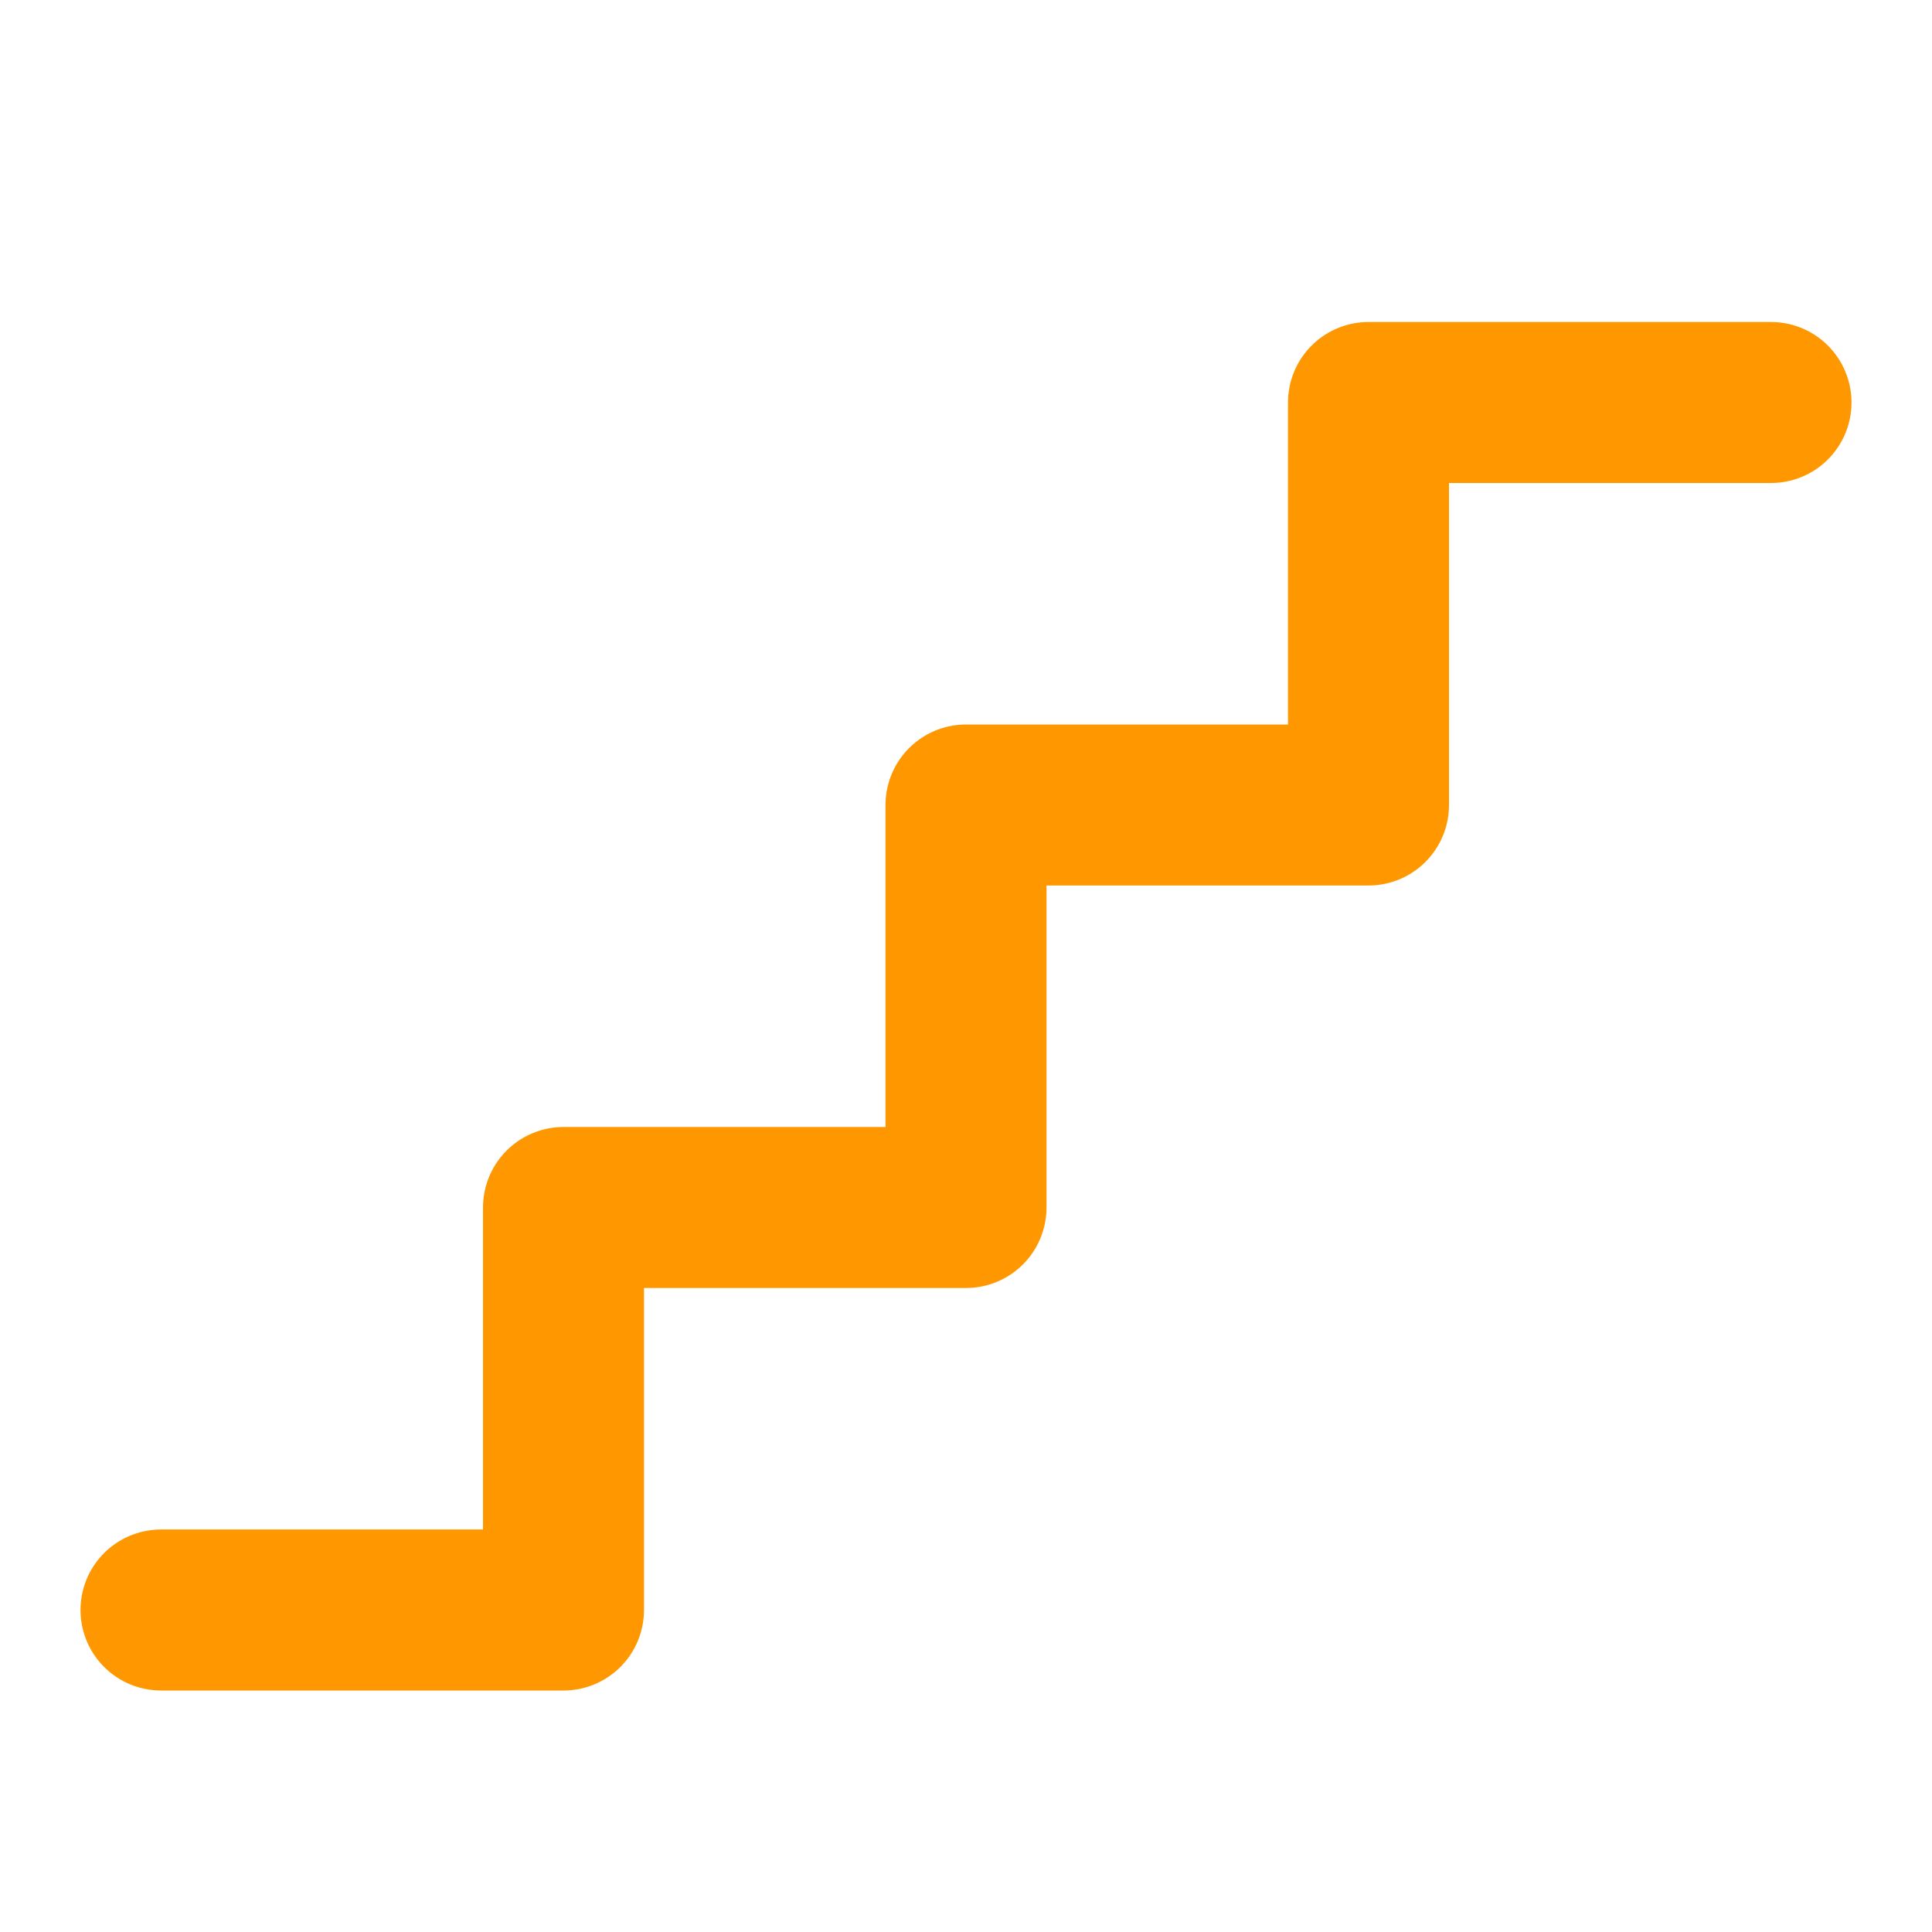
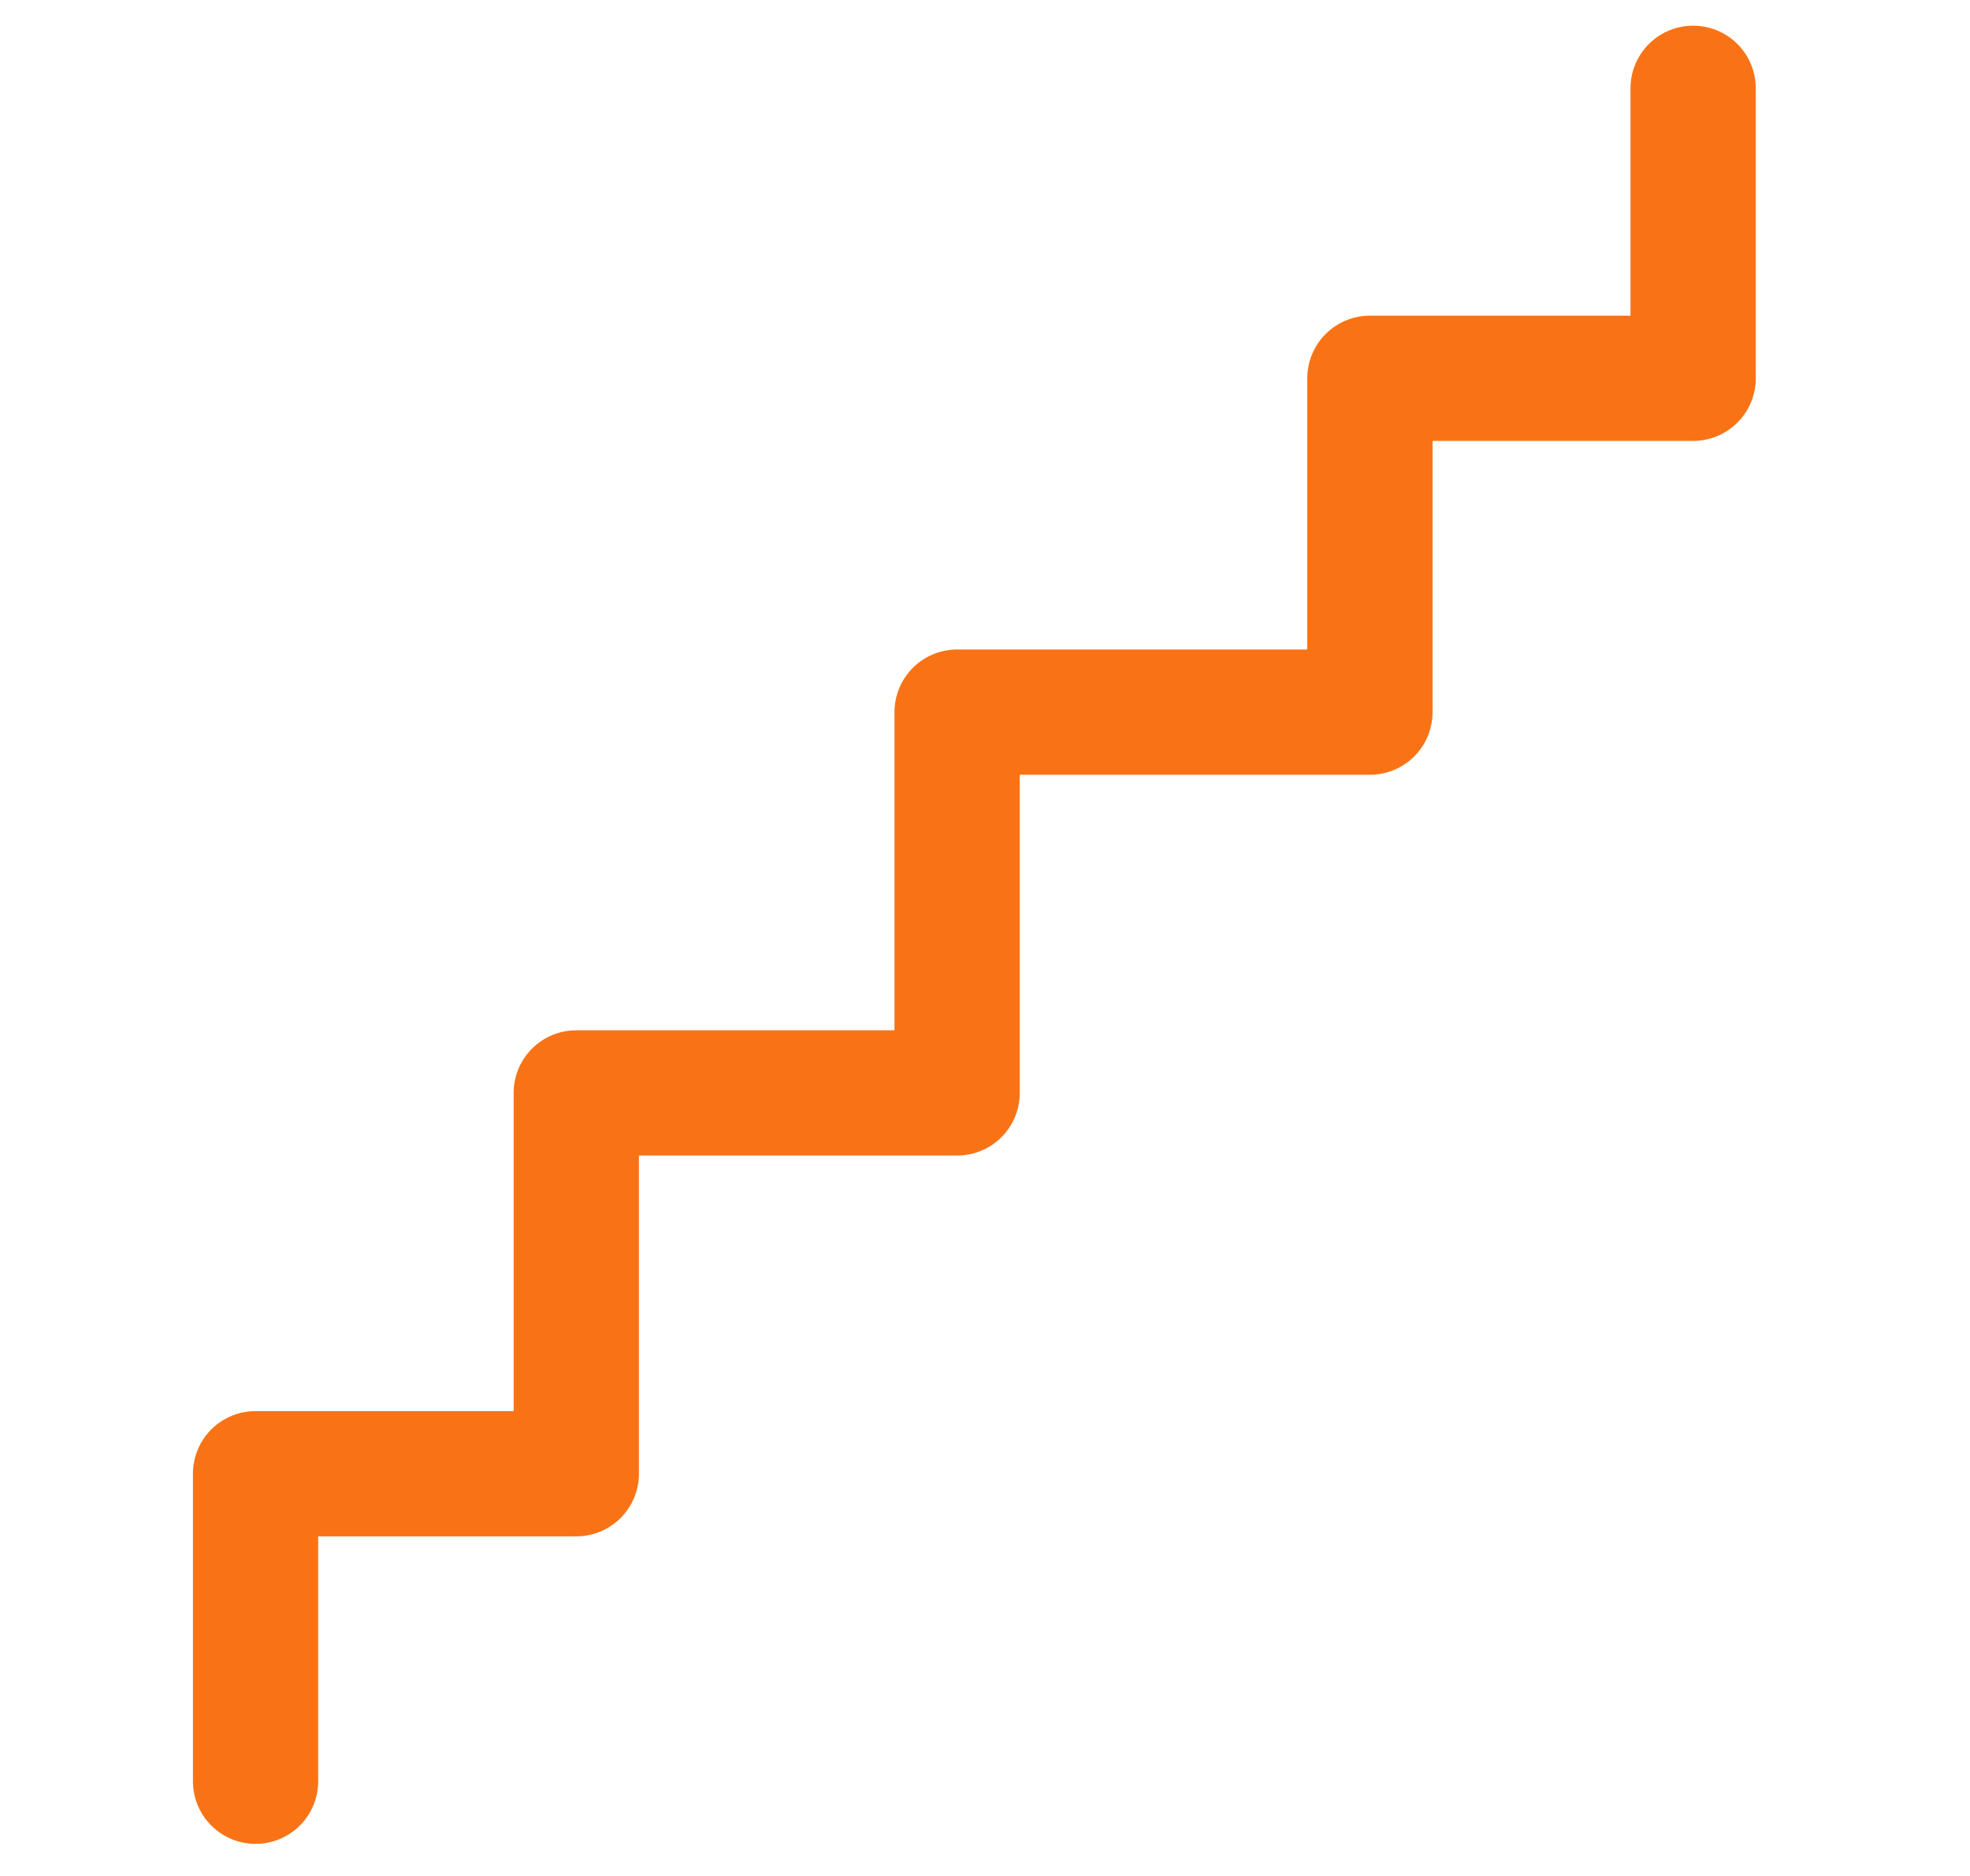
- <svg xmlns="http://www.w3.org/2000/svg" width="24" height="24" viewBox="0 0 24 24" fill="none" stroke="#ff9800" stroke-width="2" stroke-linecap="round" stroke-linejoin="round" class="icon icon-tabler icons-tabler-outline icon-tabler-stairs">
-   <path stroke="none" d="M0 0h24v24H0z" fill="none" />
-   <path d="M22 5h-5v5h-5v5h-5v5h-5" />
+ <svg xmlns="http://www.w3.org/2000/svg" id="SteppedCurve" viewBox="0 0 31.45 29.95">
+   <defs>
+     <style>
+       .cls-1 {
+         fill: none;
+         stroke: #f97316;
+         stroke-linecap: round;
+         stroke-linejoin: round;
+         stroke-width: 2px;
+       }
+     </style>
+   </defs>
+   <path class="cls-1" d="M4.08,28.44v-4.91h5.12v-6.08h6.08v-6.08h6.59v-5.33h5.16V1.41" />
</svg>
